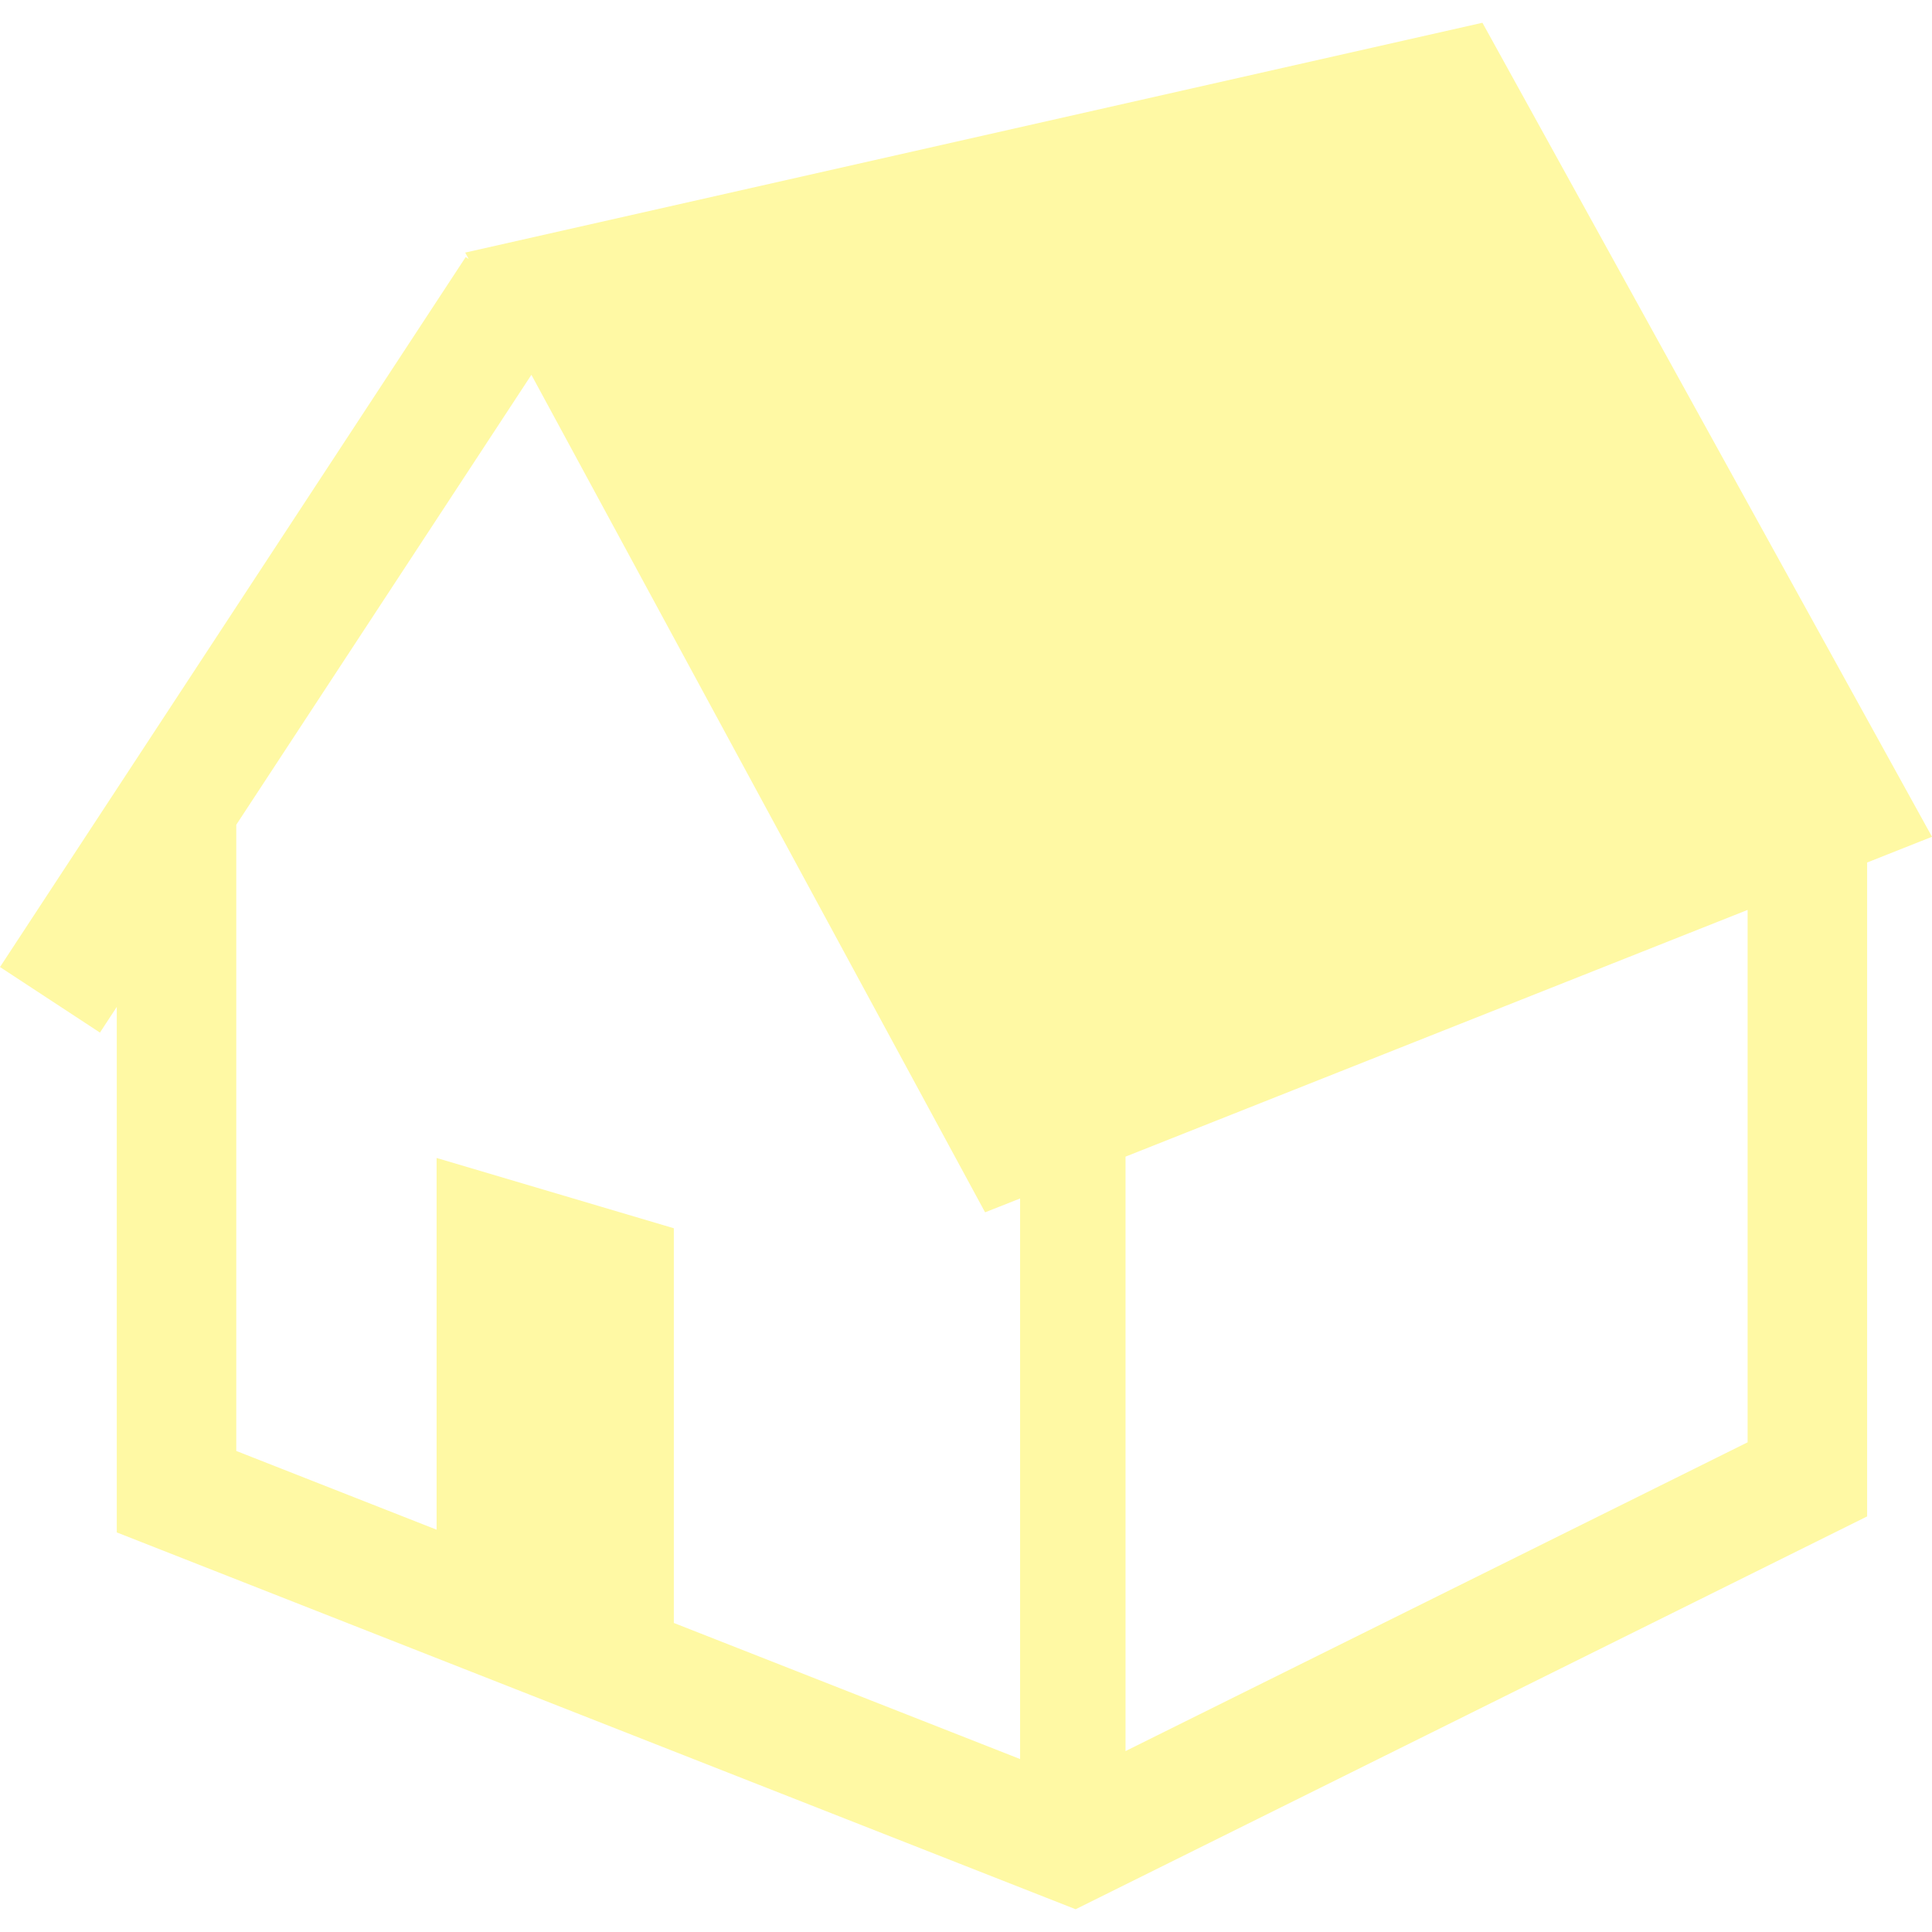
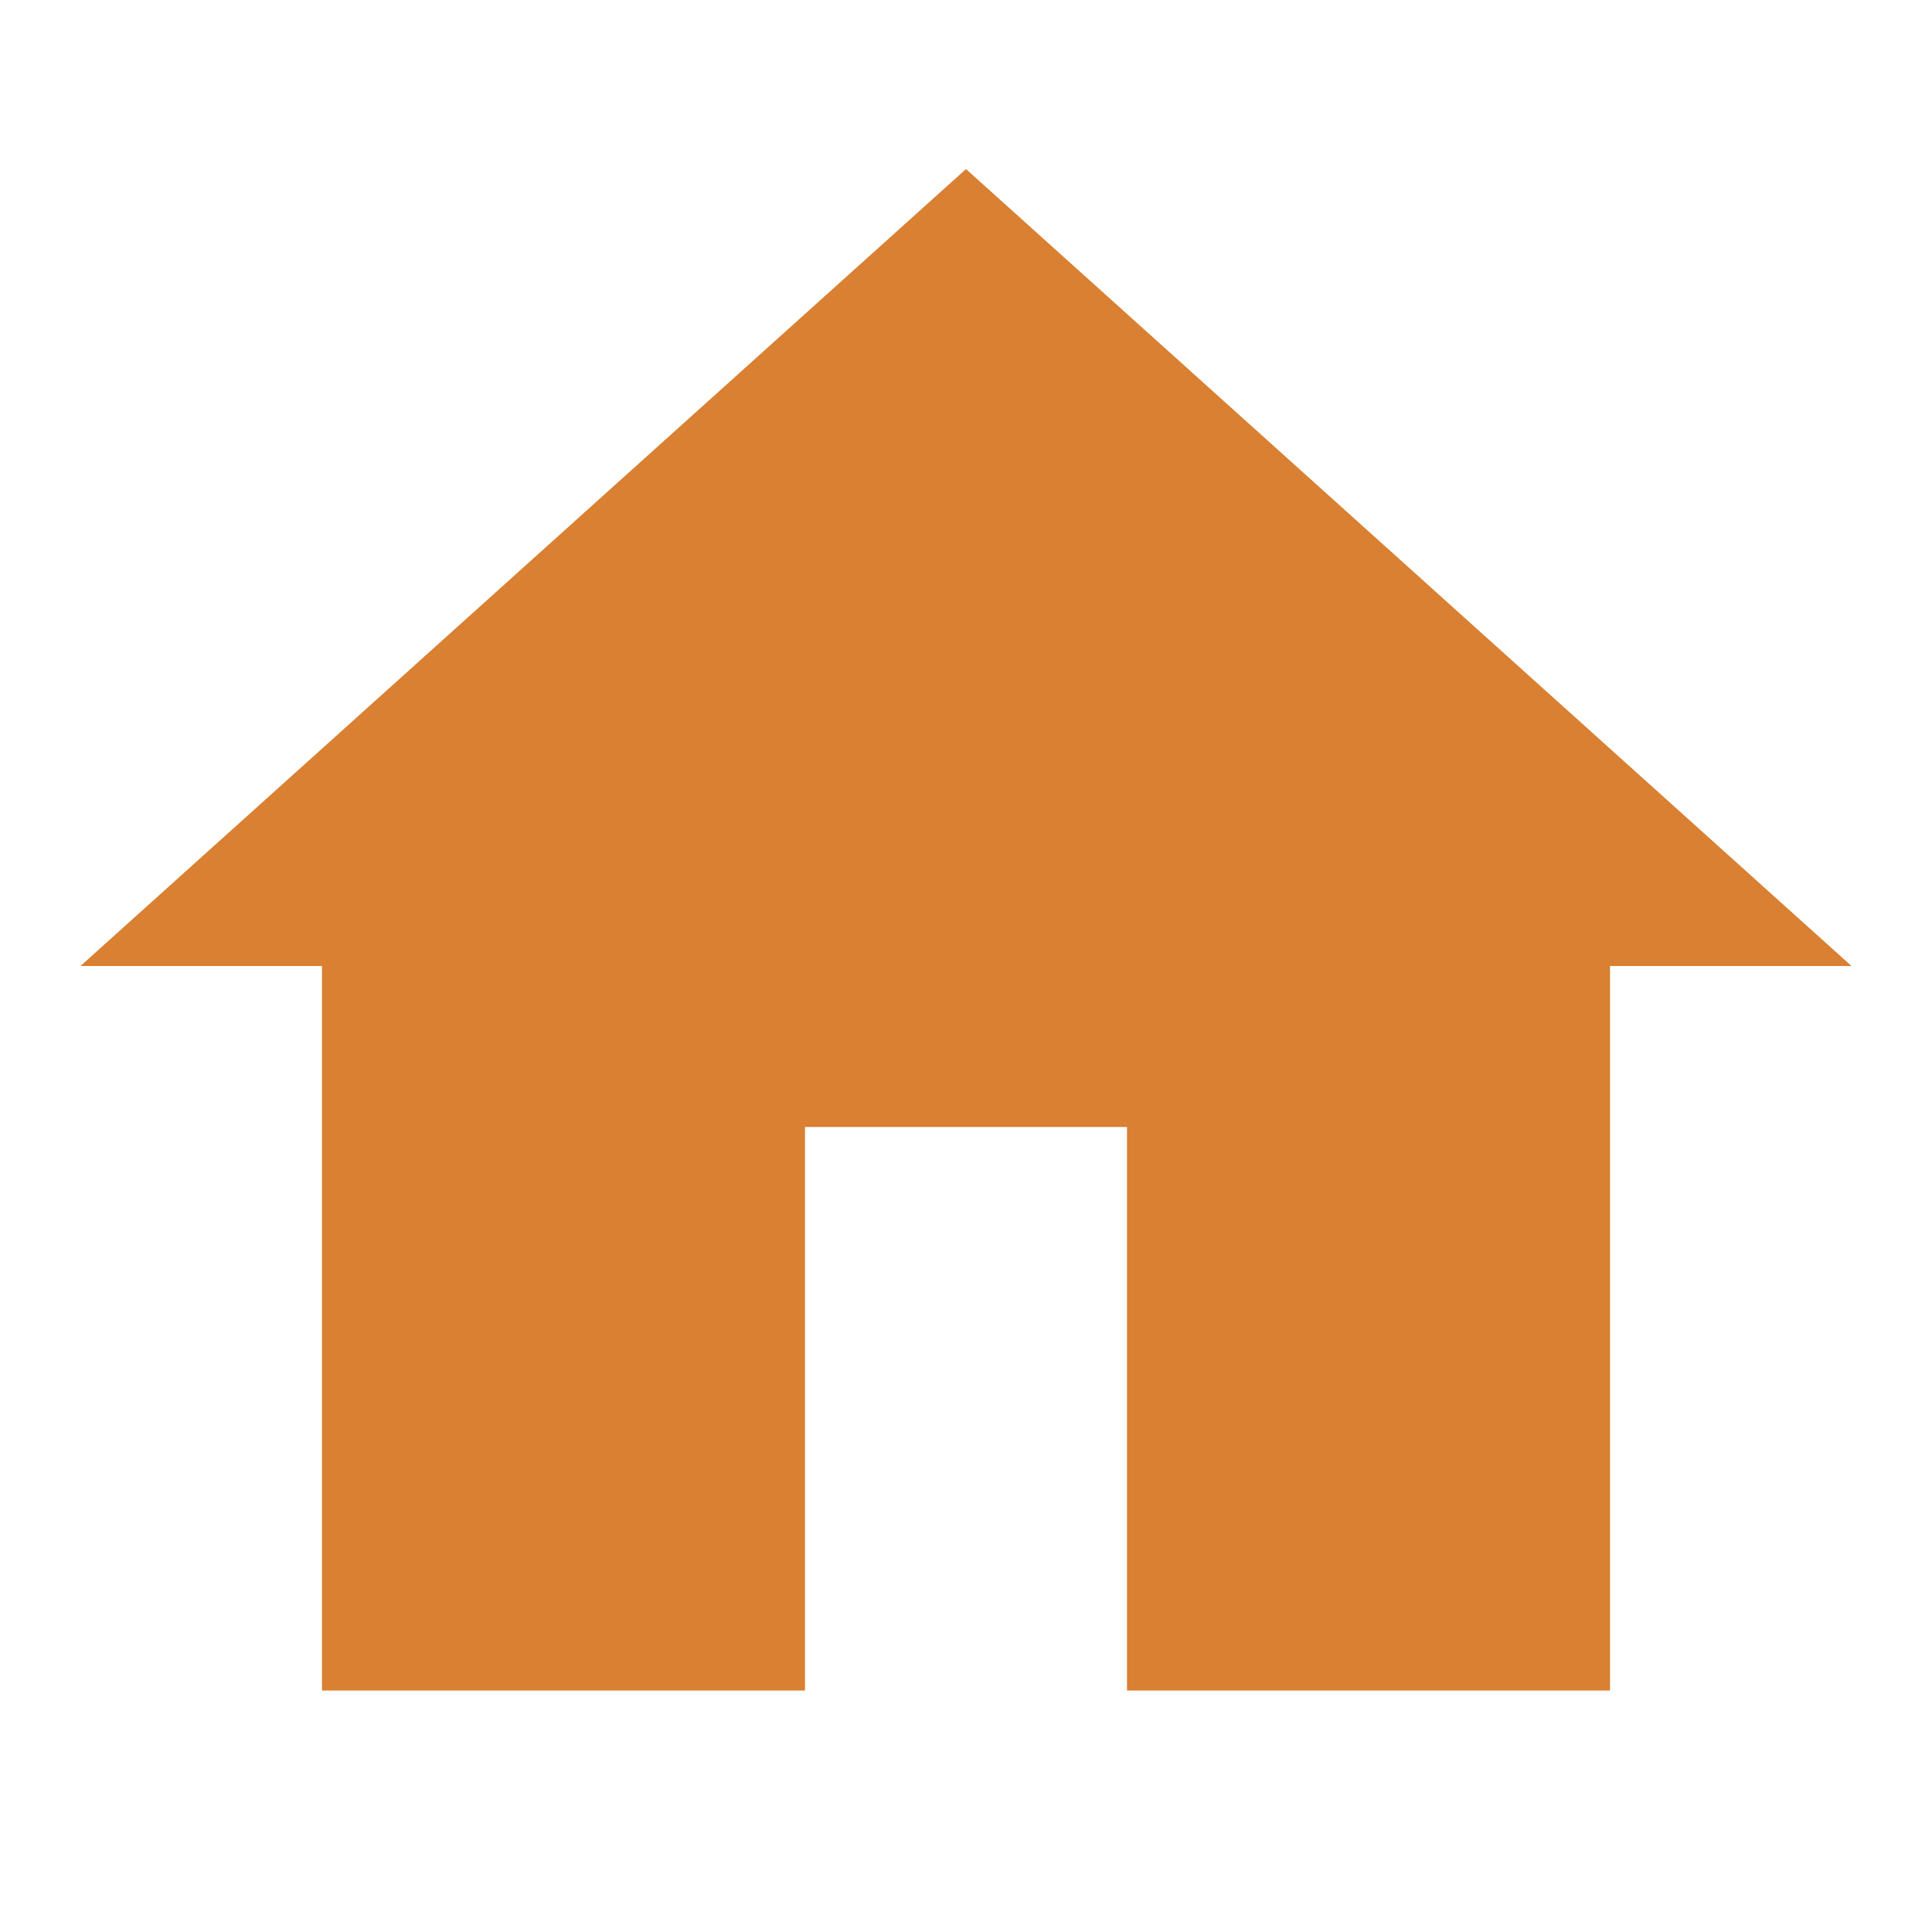
- <svg xmlns="http://www.w3.org/2000/svg" version="1.1" id="_x32_" x="0px" y="0px" viewBox="0 0 512 512" style="width: 256px; height: 256px; opacity: 1;" xml:space="preserve">
-   <style type="text/css">
- 	.st0{fill:#4B4B4B;}
- </style>
-   <g>
-     <path class="st0" d="M392.859,6.031L123.288,66.938l0.91,1.692l-0.782-0.51L0,256.273l26.488,17.374l4.457-6.804v139.261   l254.107,99.866l209.756-104.105V228.575L512,221.753L392.859,6.031z M270.335,466.165l-91.76-36.065V325.503l-62.872-18.629v98.51   l-53.085-20.866V218.561l78.208-119.232l120.232,221.945l3.856-1.519l5.421-2.147V466.165z M463.136,382.226l-164.858,81.829   V306.52l164.858-65.383V382.226z" style="fill: rgb(255, 249, 164);" />
-   </g>
+ <svg xmlns="http://www.w3.org/2000/svg" fill="#D98032" viewBox="0 0 24 24" width="24px" height="24px">
+   <path d="M 12 2.1 L 1 12 L 4 12 L 4 21 L 10 21 L 10 14 L 14 14 L 14 21 L 20 21 L 20 12 L 23 12 L 12 2.1 z" />
</svg>
